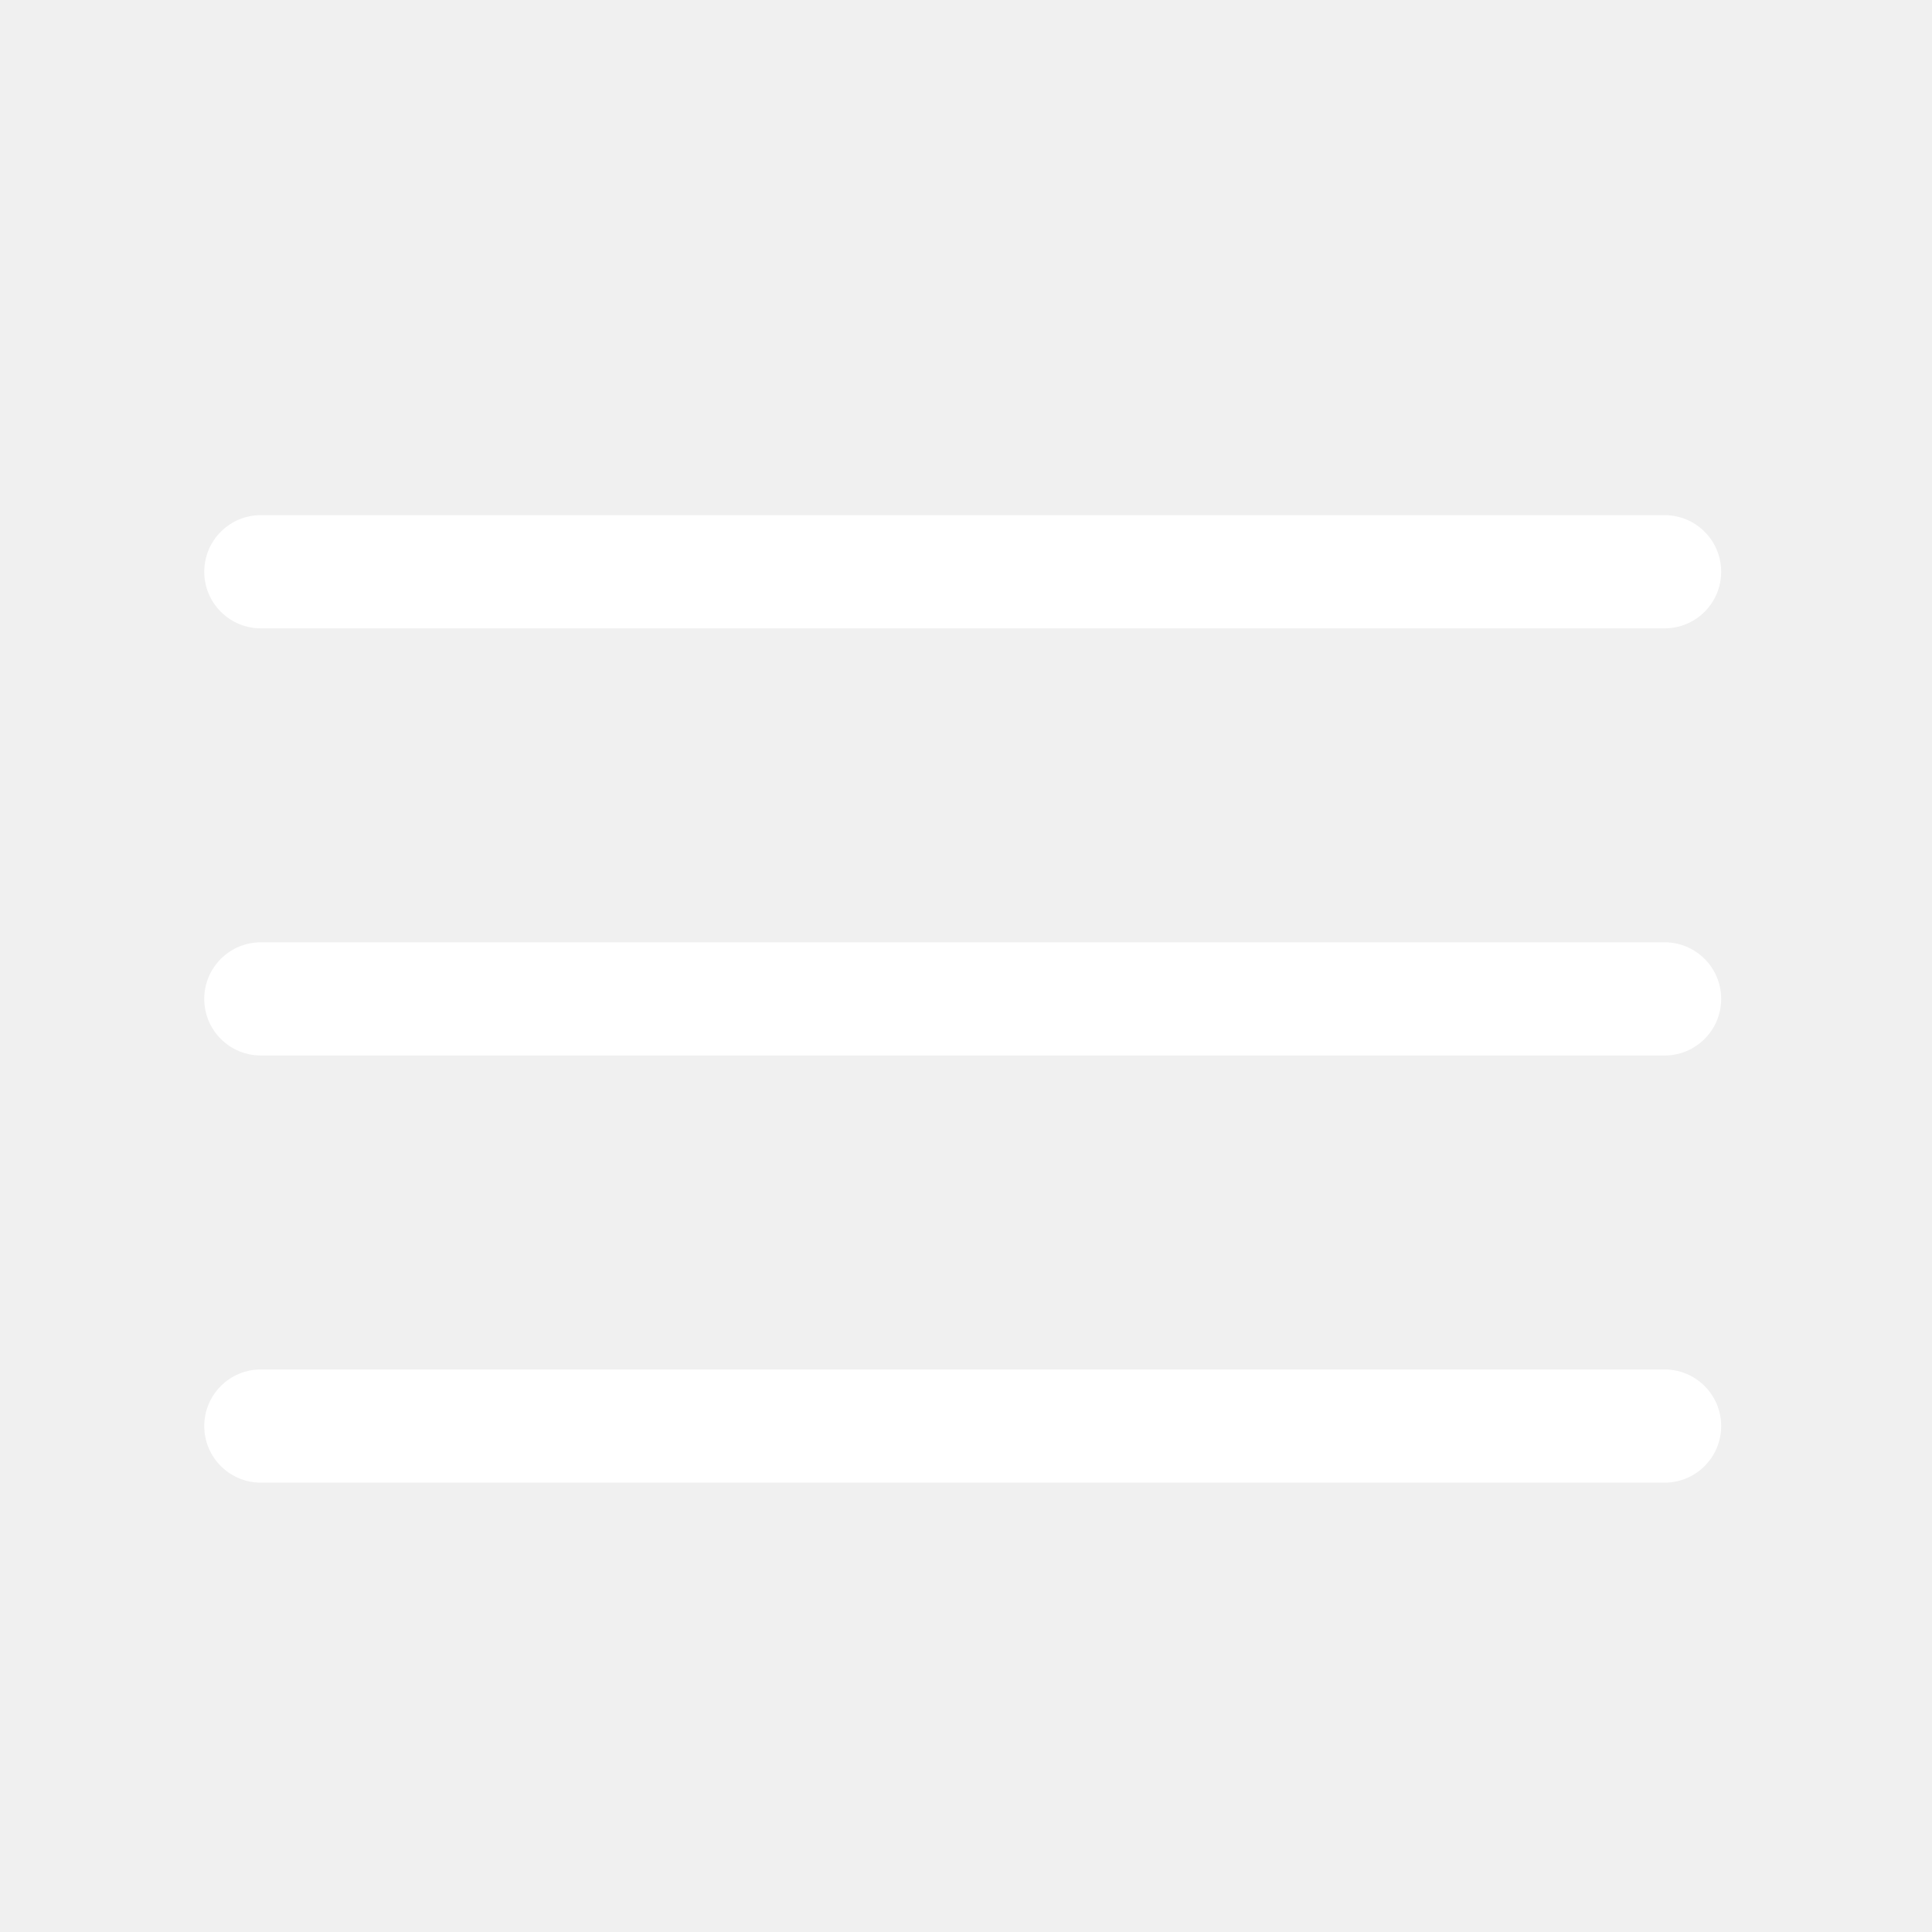
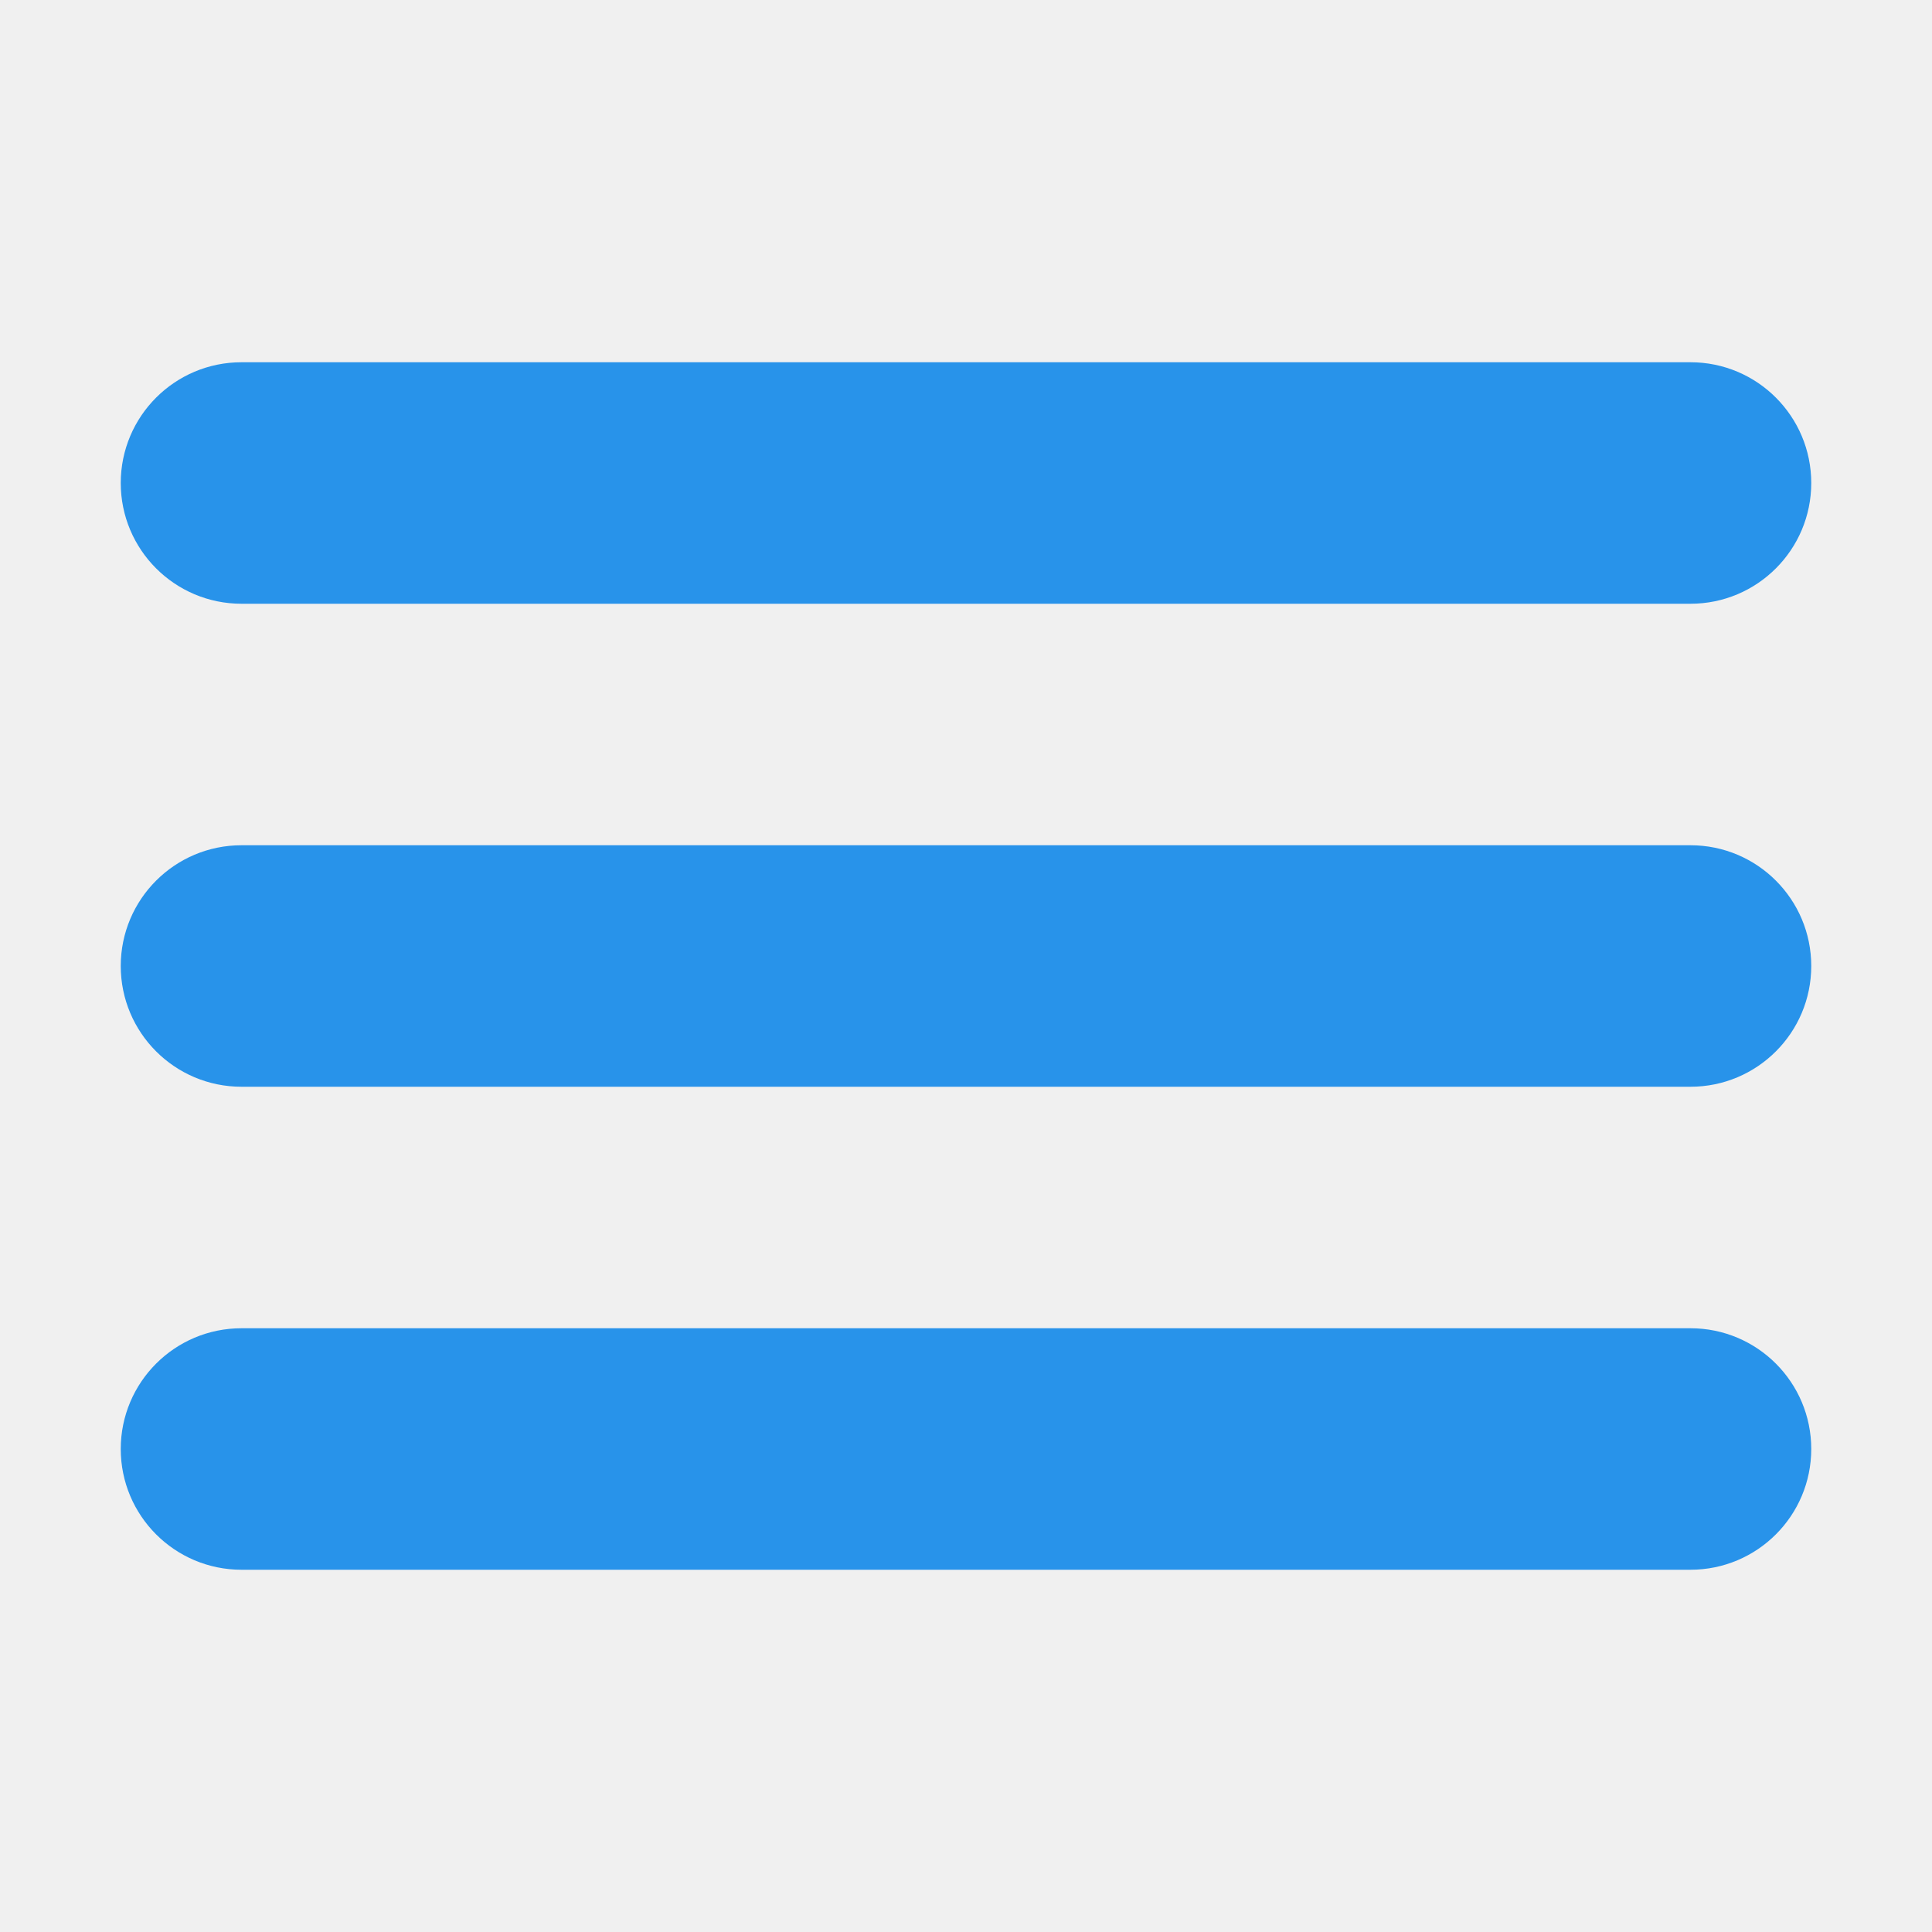
- <svg xmlns="http://www.w3.org/2000/svg" viewBox="0 0 512 512">
-   <g data-name="1">
-     <path d="M441.13 166.52h-372a15 15 0 1 1 0-30h372a15 15 0 0 1 0 30ZM441.13 279.72h-372a15 15 0 1 1 0-30h372a15 15 0 0 1 0 30ZM441.13 392.92h-372a15 15 0 1 1 0-30h372a15 15 0 0 1 0 30Z" fill="#ffffff" class="fill-000000" />
-   </g>
+ <svg xmlns="http://www.w3.org/2000/svg" viewBox="0 0 32 32" xml:space="preserve" enable-background="new 0 0 32 32">
+   <path d="M4 10h24a2 2 0 0 0 0-4H4a2 2 0 0 0 0 4zm24 4H4a2 2 0 0 0 0 4h24a2 2 0 0 0 0-4zm0 8H4a2 2 0 0 0 0 4h24a2 2 0 0 0 0-4z" fill="#2893ea" class="fill-000000" />
</svg>
